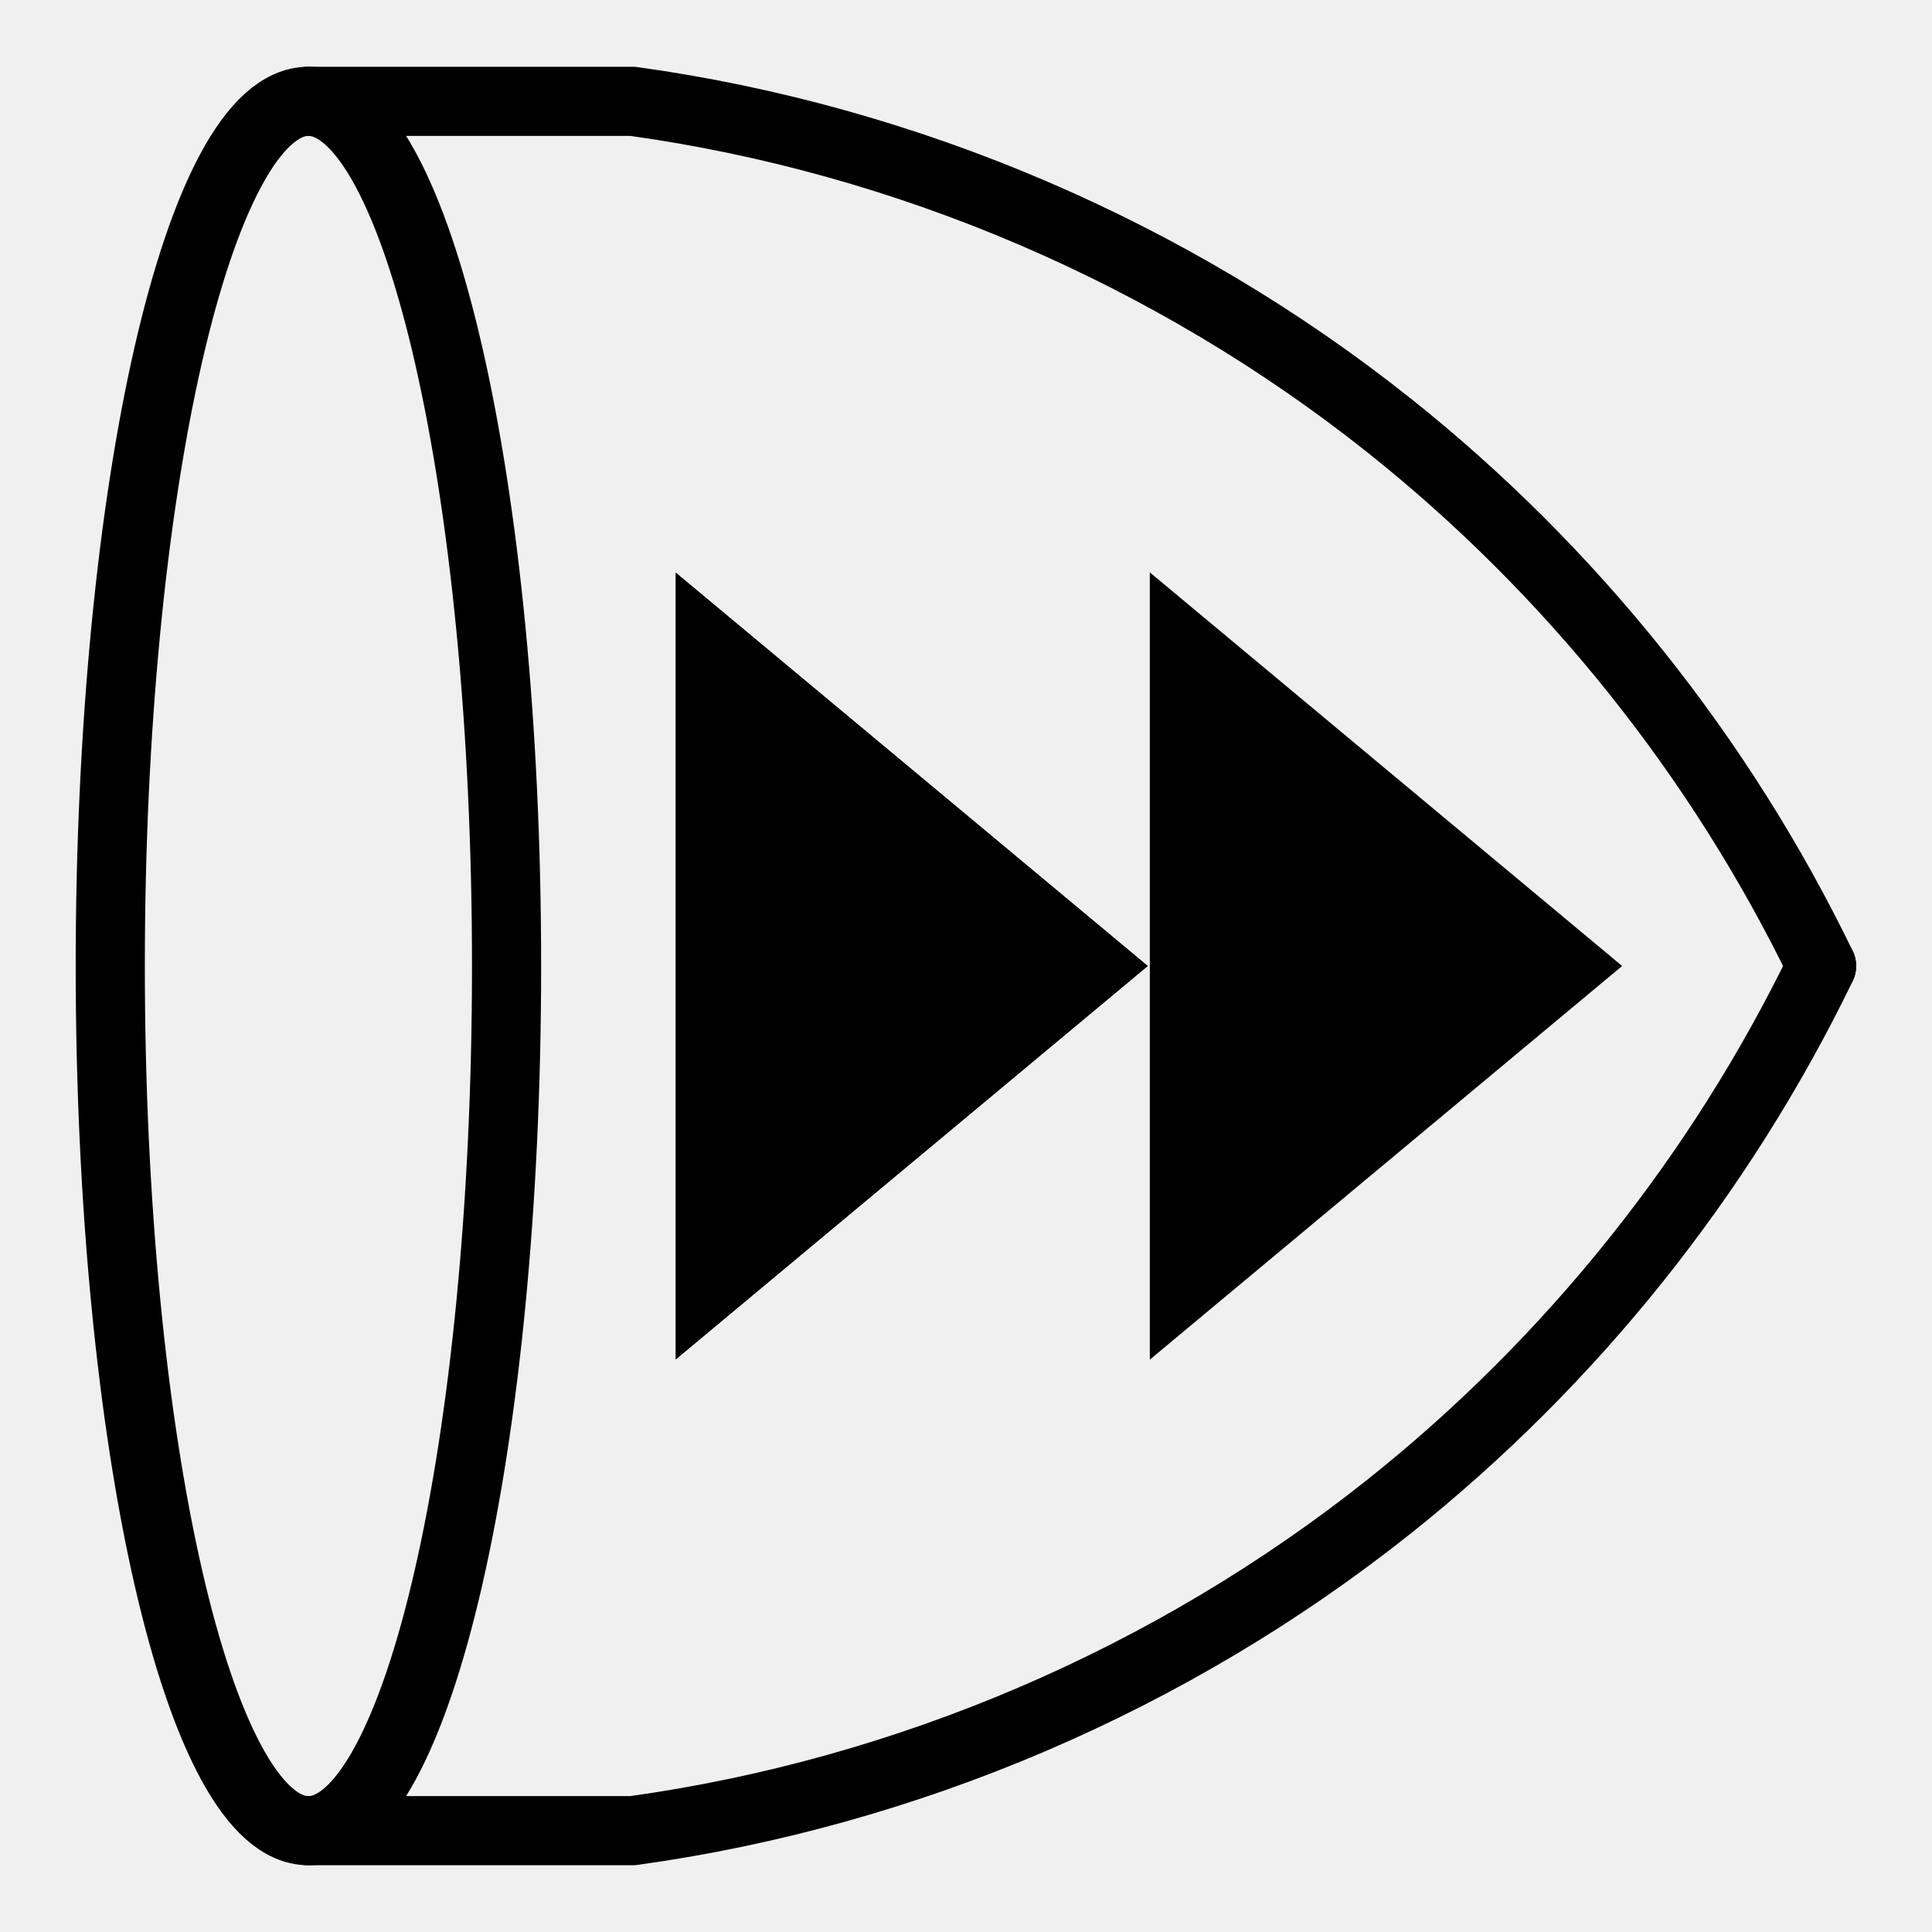
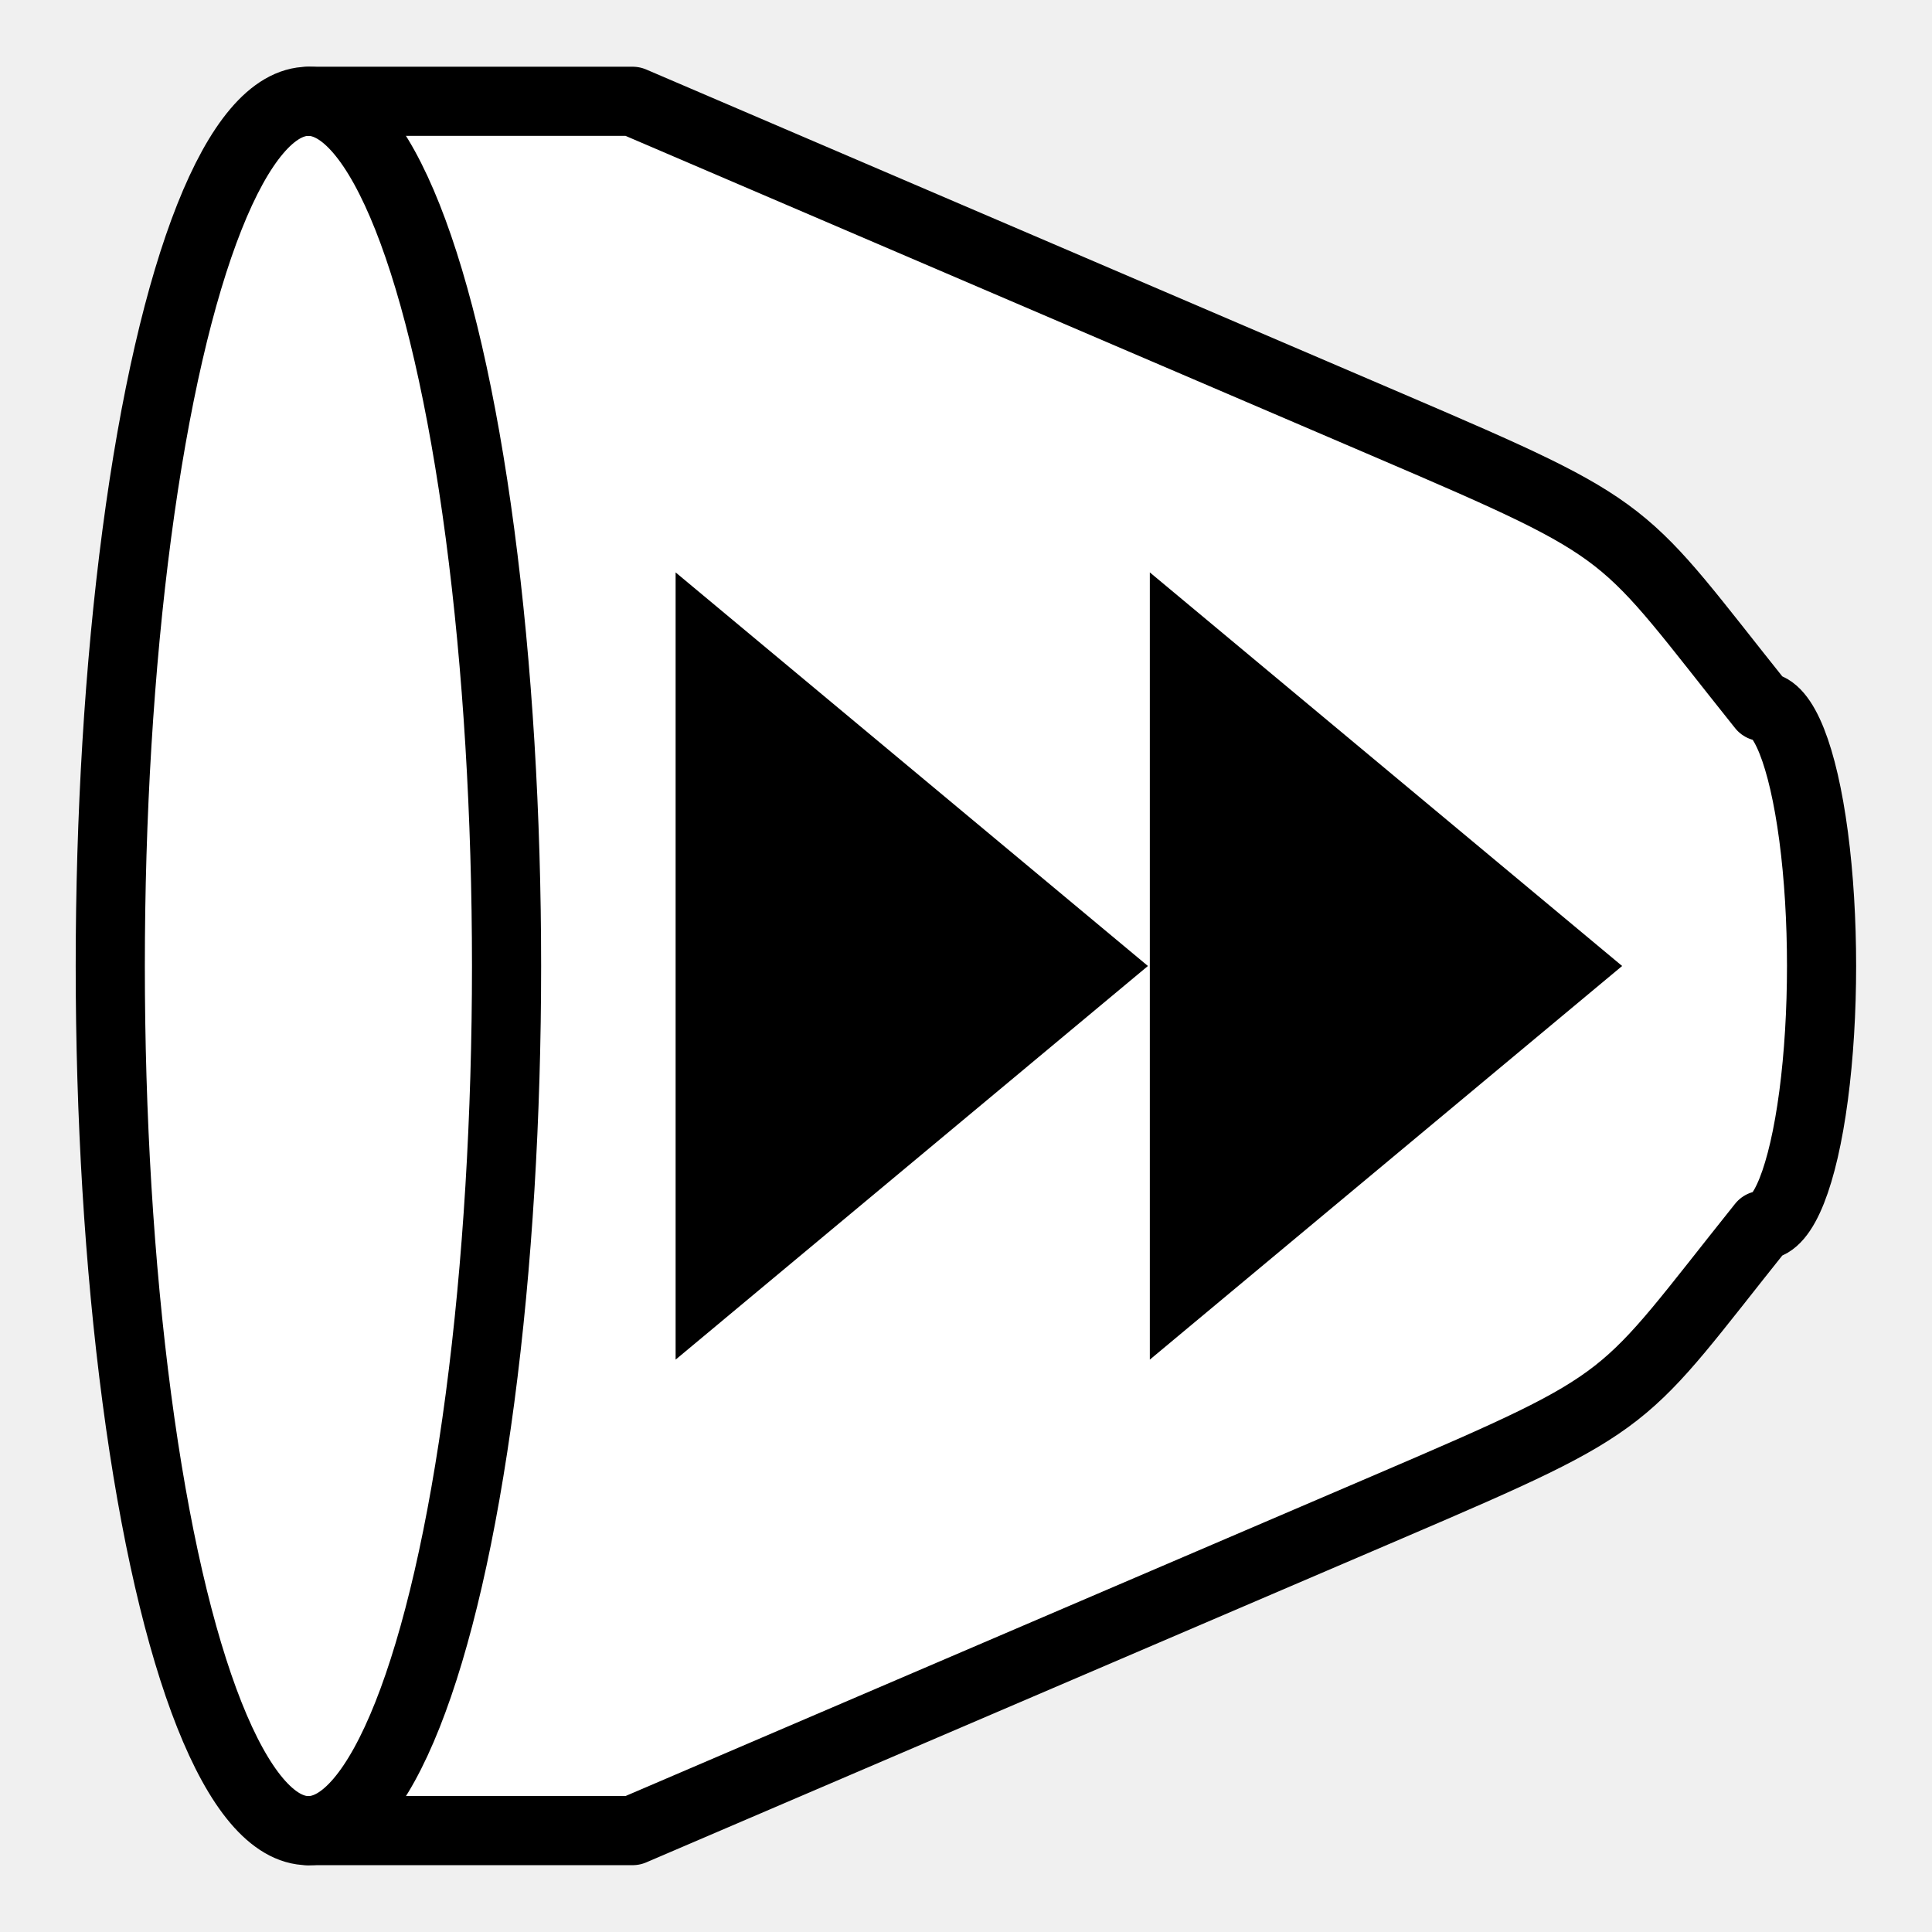
<svg xmlns="http://www.w3.org/2000/svg" width="2.2in" height="2.2in" viewBox="0 0 55.88 55.88" version="1.1" id="svg8">
  <defs id="defs2">
    </defs>
  <g id="layer1" transform="translate(0,-241.12)">
    <g id="g46771" transform="translate(2.510446,111.58)">
-       <g id="g42171-57" transform="matrix(0.6153846,0,0,0.6153846,-182.7119,82.76492)">
-         <ellipse style="color:#000000;overflow:visible;fill:none;fill-opacity:1;fill-rule:evenodd;stroke:#000000;stroke-width:3.25;stroke-linecap:round;stroke-linejoin:round;stroke-dasharray:none;stroke-opacity:1;stroke-miterlimit:4" id="path39232-4" cx="307.323" cy="121.412" rx="9.313" ry="40.64" />
-         <path style="color:#000000;overflow:visible;fill:none;fill-opacity:1;fill-rule:evenodd;stroke:#000000;stroke-width:3.25;stroke-linecap:round;stroke-linejoin:round;stroke-dasharray:none;stroke-opacity:1;stroke-miterlimit:4" d="m 307.323,80.772 h 15.24 c 12.927,1.791 25.348,7.114 35.56,15.24 8.555,6.808 15.556,15.559 20.32,25.4" id="path39597-1" />
-         <path style="color:#000000;overflow:visible;fill:none;fill-opacity:1;fill-rule:evenodd;stroke:#000000;stroke-width:3.25;stroke-linecap:round;stroke-linejoin:round;stroke-dasharray:none;stroke-opacity:1;stroke-miterlimit:4" d="m 307.323,162.052 h 15.24 c 12.927,-1.791 25.348,-7.114 35.56,-15.24 8.555,-6.808 15.556,-15.559 20.32,-25.4" id="path39597-4-8" />
+       <g id="g1456">
+         <path d="m -6.41,-182.489 c 2.048,0 3.94,4.767 4.963,12.505 1.024,7.738 1.024,17.271 0,25.009 -1.024,7.738 -2.916,12.505 -4.963,12.505 h -9.378 c 0,0 -14.589,-6.252 -21.883,-9.378 -7.294,-3.126 -6.617,-2.918 -10.785,-8.128 -0.614,0 -1.182,-1.43 -1.489,-3.751 -0.307,-2.321 -0.307,-5.181 0,-7.503 0.307,-2.321 0.875,-3.751 1.489,-3.751 4.168,-5.21 3.491,-5.002 10.785,-8.128 7.294,-3.126 21.883,-9.378 21.883,-9.378 h 9.378" style="color:#000000;overflow:visible;opacity:1;vector-effect:none;fill:#ffffff;fill-opacity:1;fill-rule:evenodd;stroke:#000000;stroke-width:2;stroke-linecap:round;stroke-linejoin:round;stroke-miterlimit:4;stroke-dasharray:none;stroke-dashoffset:0;stroke-opacity:1" transform="scale(-1)" id="path39232-4-3" />
+         <path transform="scale(-1,1)" d="m -6.41,182.489 a 5.731,25.009 0 0 1 -4.963,-12.505 5.731,25.009 0 0 1 0,-25.009 5.731,25.009 0 0 1 4.963,-12.505" id="path39232-9" style="color:#000000;overflow:visible;fill:none;fill-opacity:1;fill-rule:evenodd;stroke:#000000;stroke-width:2;stroke-linecap:round;stroke-linejoin:round;stroke-miterlimit:4;stroke-dasharray:none;stroke-opacity:1" />
      </g>
      <g id="g46762" transform="matrix(1.35,0,0,1,-65.26547,3.85572)">
        <path style="color:#000000;overflow:visible;fill:#000000;fill-opacity:1;fill-rule:evenodd;stroke:none;stroke-width:0.61" d="M 60.96,142.24 71.079,153.624 60.96,165.009 Z" id="path2041-6-7-3" />
        <path style="color:#000000;overflow:visible;fill:#000000;fill-opacity:1;fill-rule:evenodd;stroke:none;stroke-width:0.61" d="M 71.12,142.24 81.239,153.624 71.12,165.009 Z" id="path2041-6-7-1" />
      </g>
    </g>
  </g>
</svg>
